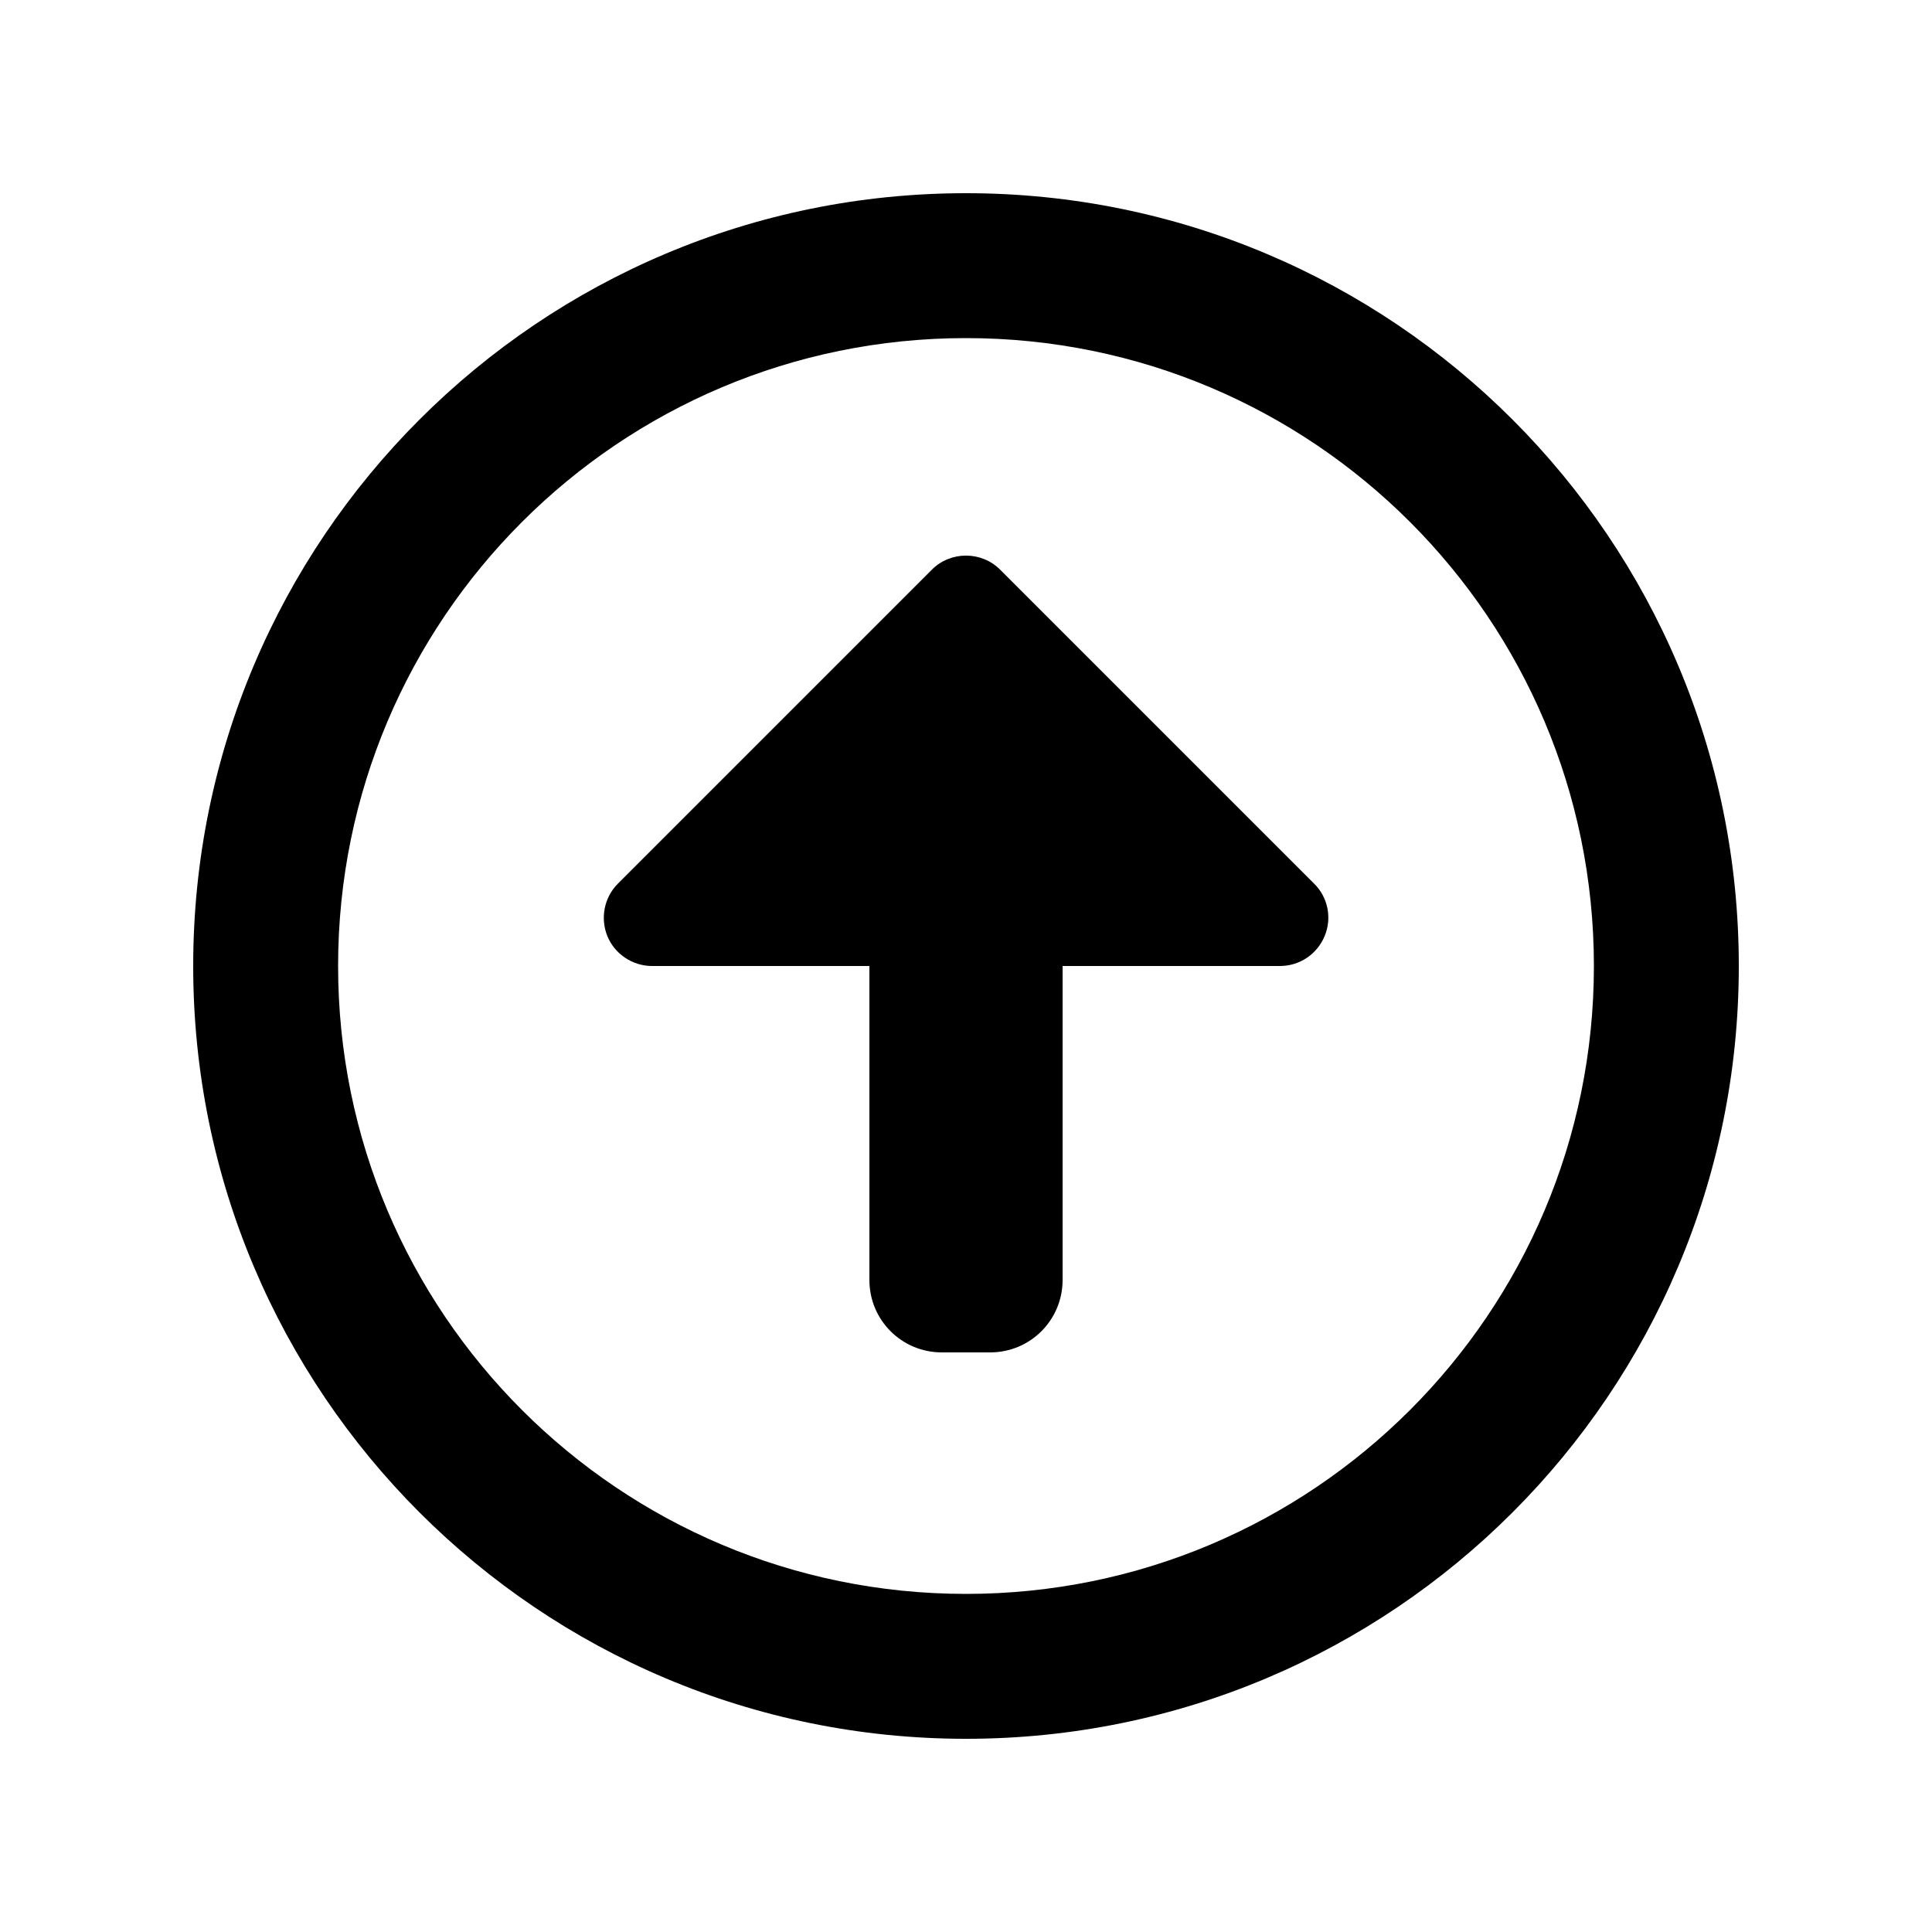
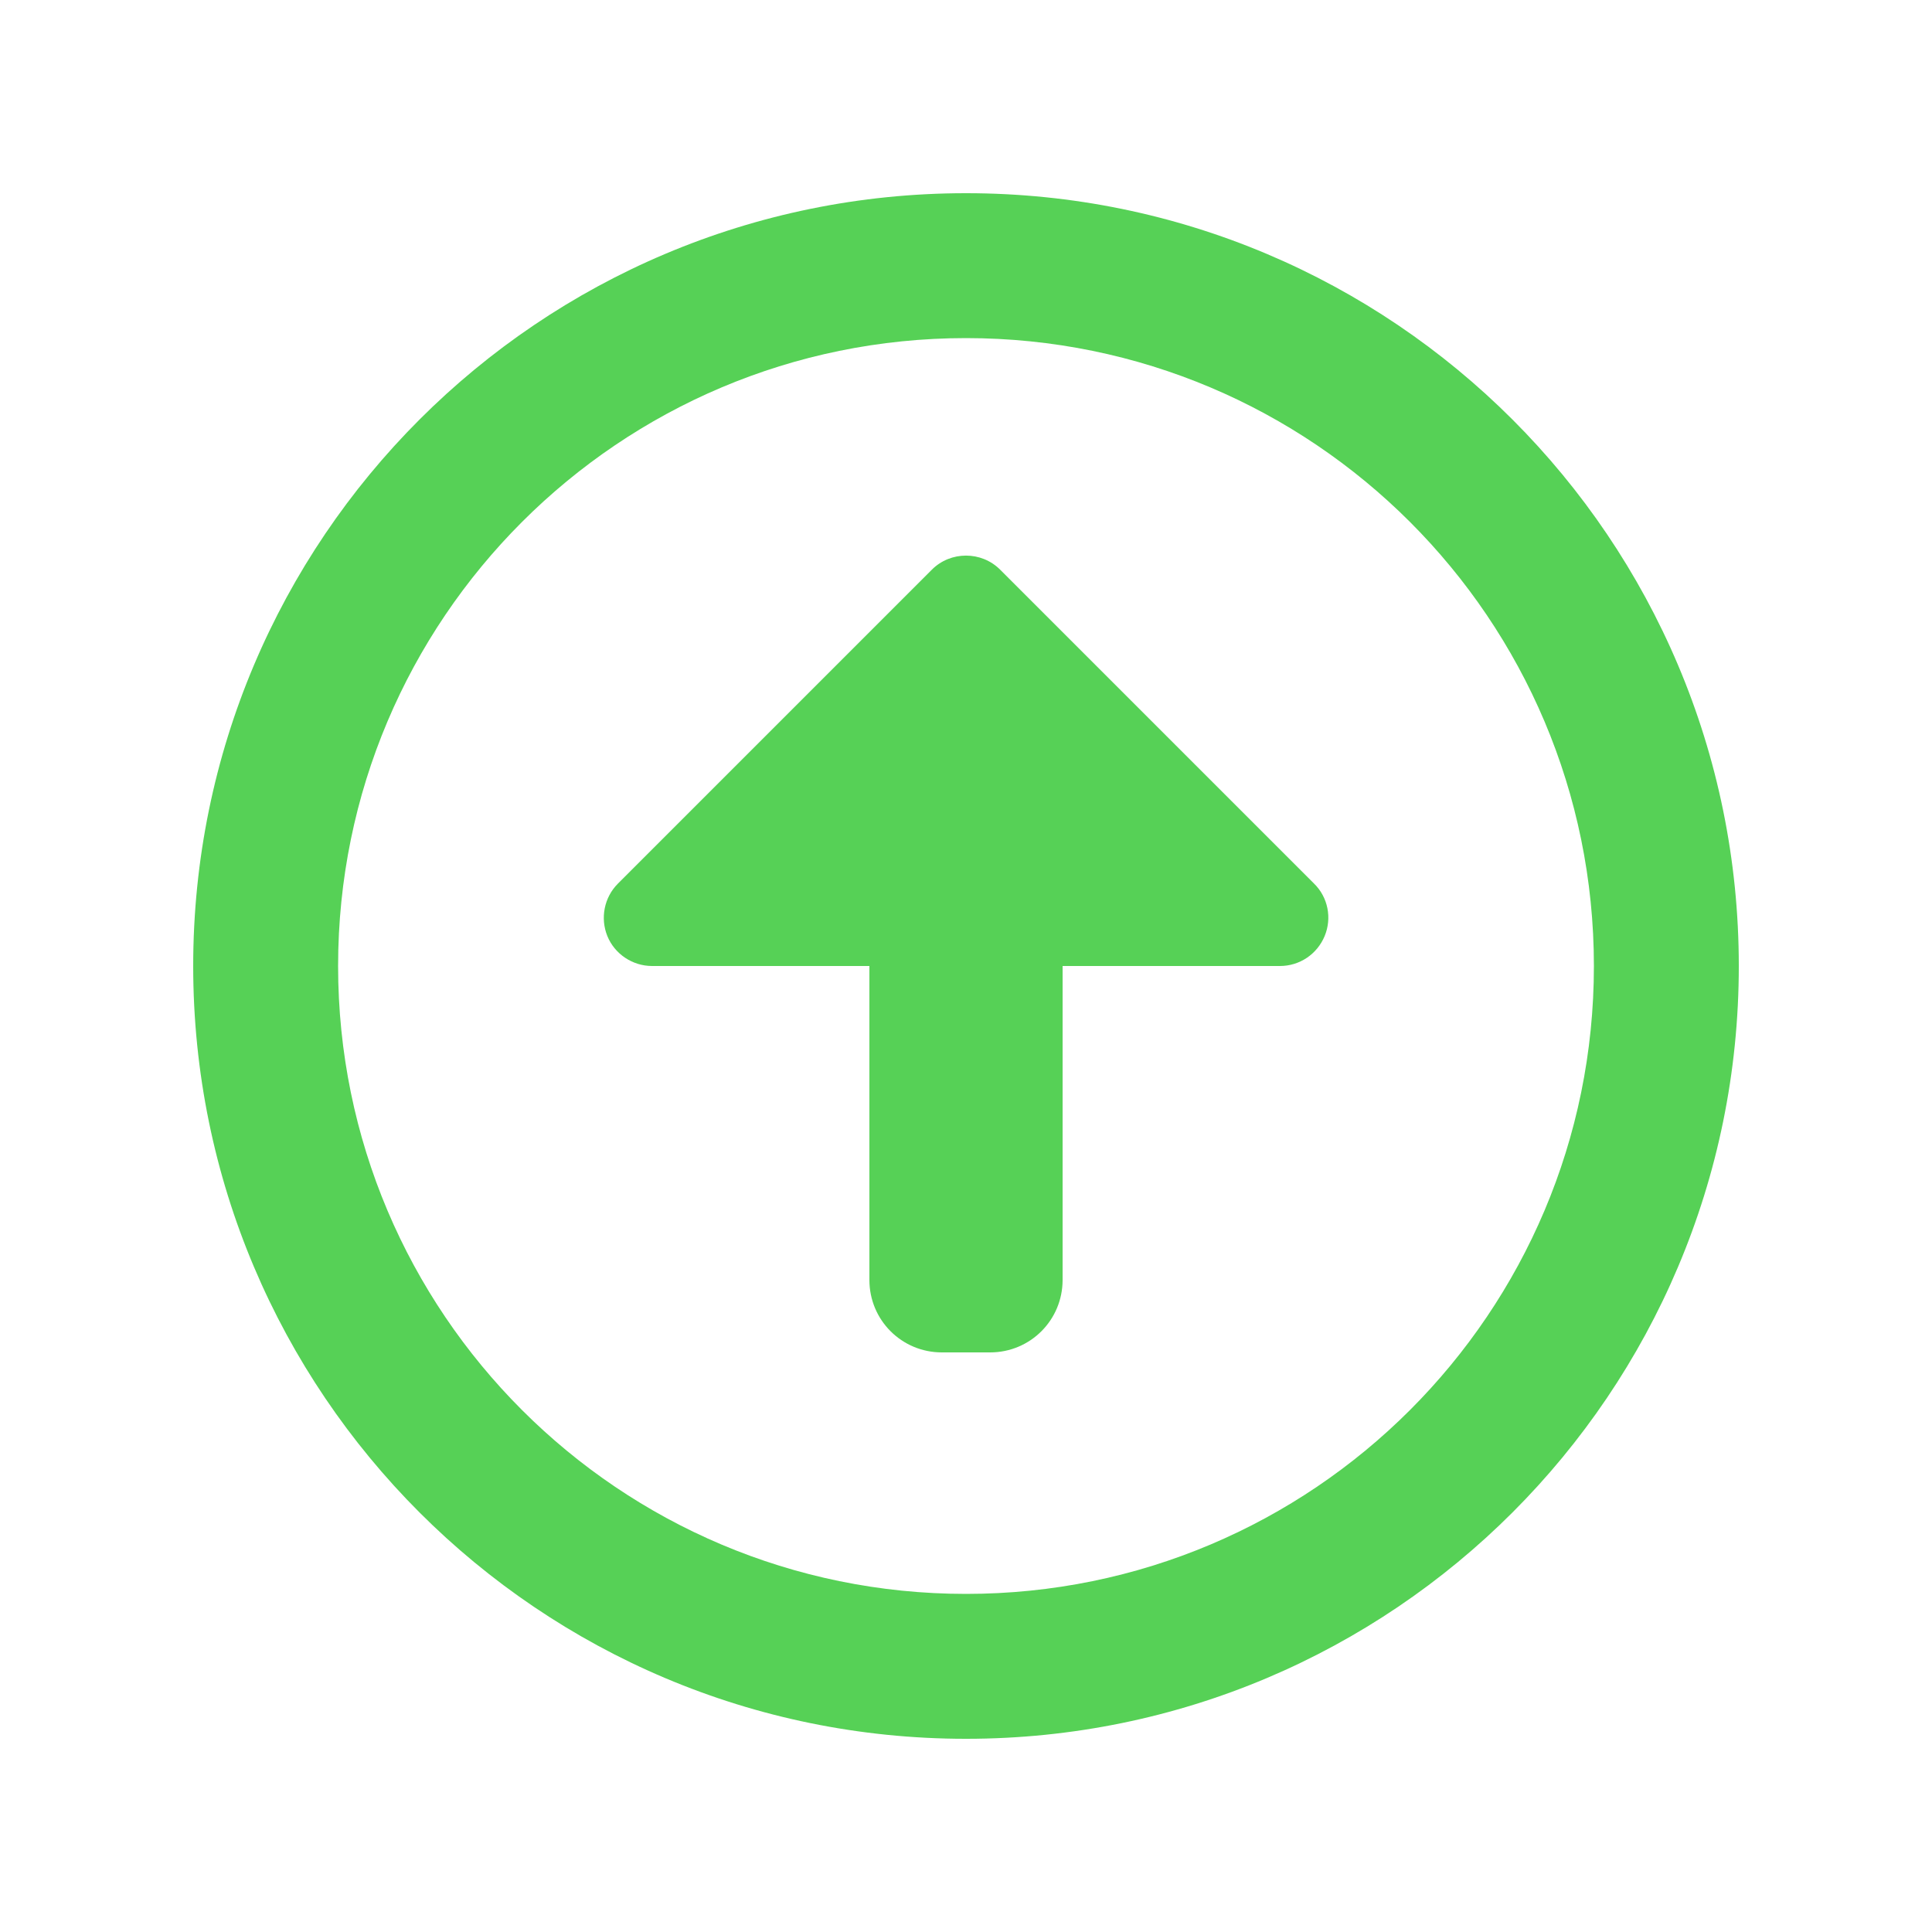
<svg xmlns="http://www.w3.org/2000/svg" viewBox="0 0 640 640">
-   <path d="M320 112C434.9 112 528 205.1 528 320C528 434.9 434.9 528 320 528C205.1 528 112 434.9 112 320C112 205.1 205.1 112 320 112zM320 576C461.4 576 576 461.4 576 320C576 178.6 461.4 64 320 64C178.6 64 64 178.6 64 320C64 461.4 178.6 576 320 576zM331.3 188.7C325.1 182.5 314.9 182.5 308.7 188.7L204.7 292.7C200.1 297.3 198.8 304.2 201.2 310.1C203.6 316 209.5 320 216 320L288 320L288 424C288 437.3 298.7 448 312 448L328 448C341.3 448 352 437.3 352 424L352 320L424 320C430.5 320 436.3 316.1 438.8 310.1C441.3 304.1 439.9 297.2 435.3 292.7L331.3 188.7z" />
+   <path fill="#56d156" d="M320 112C434.9 112 528 205.1 528 320C528 434.9 434.9 528 320 528C205.1 528 112 434.9 112 320C112 205.1 205.1 112 320 112zM320 576C461.4 576 576 461.4 576 320C576 178.6 461.4 64 320 64C178.6 64 64 178.6 64 320C64 461.4 178.6 576 320 576zM331.3 188.7C325.1 182.5 314.9 182.5 308.7 188.7L204.7 292.7C200.1 297.3 198.8 304.2 201.2 310.1C203.6 316 209.5 320 216 320L288 320L288 424C288 437.3 298.7 448 312 448L328 448C341.3 448 352 437.3 352 424L352 320L424 320C430.5 320 436.3 316.1 438.8 310.1C441.3 304.1 439.9 297.2 435.3 292.7L331.3 188.7z" />
</svg>
